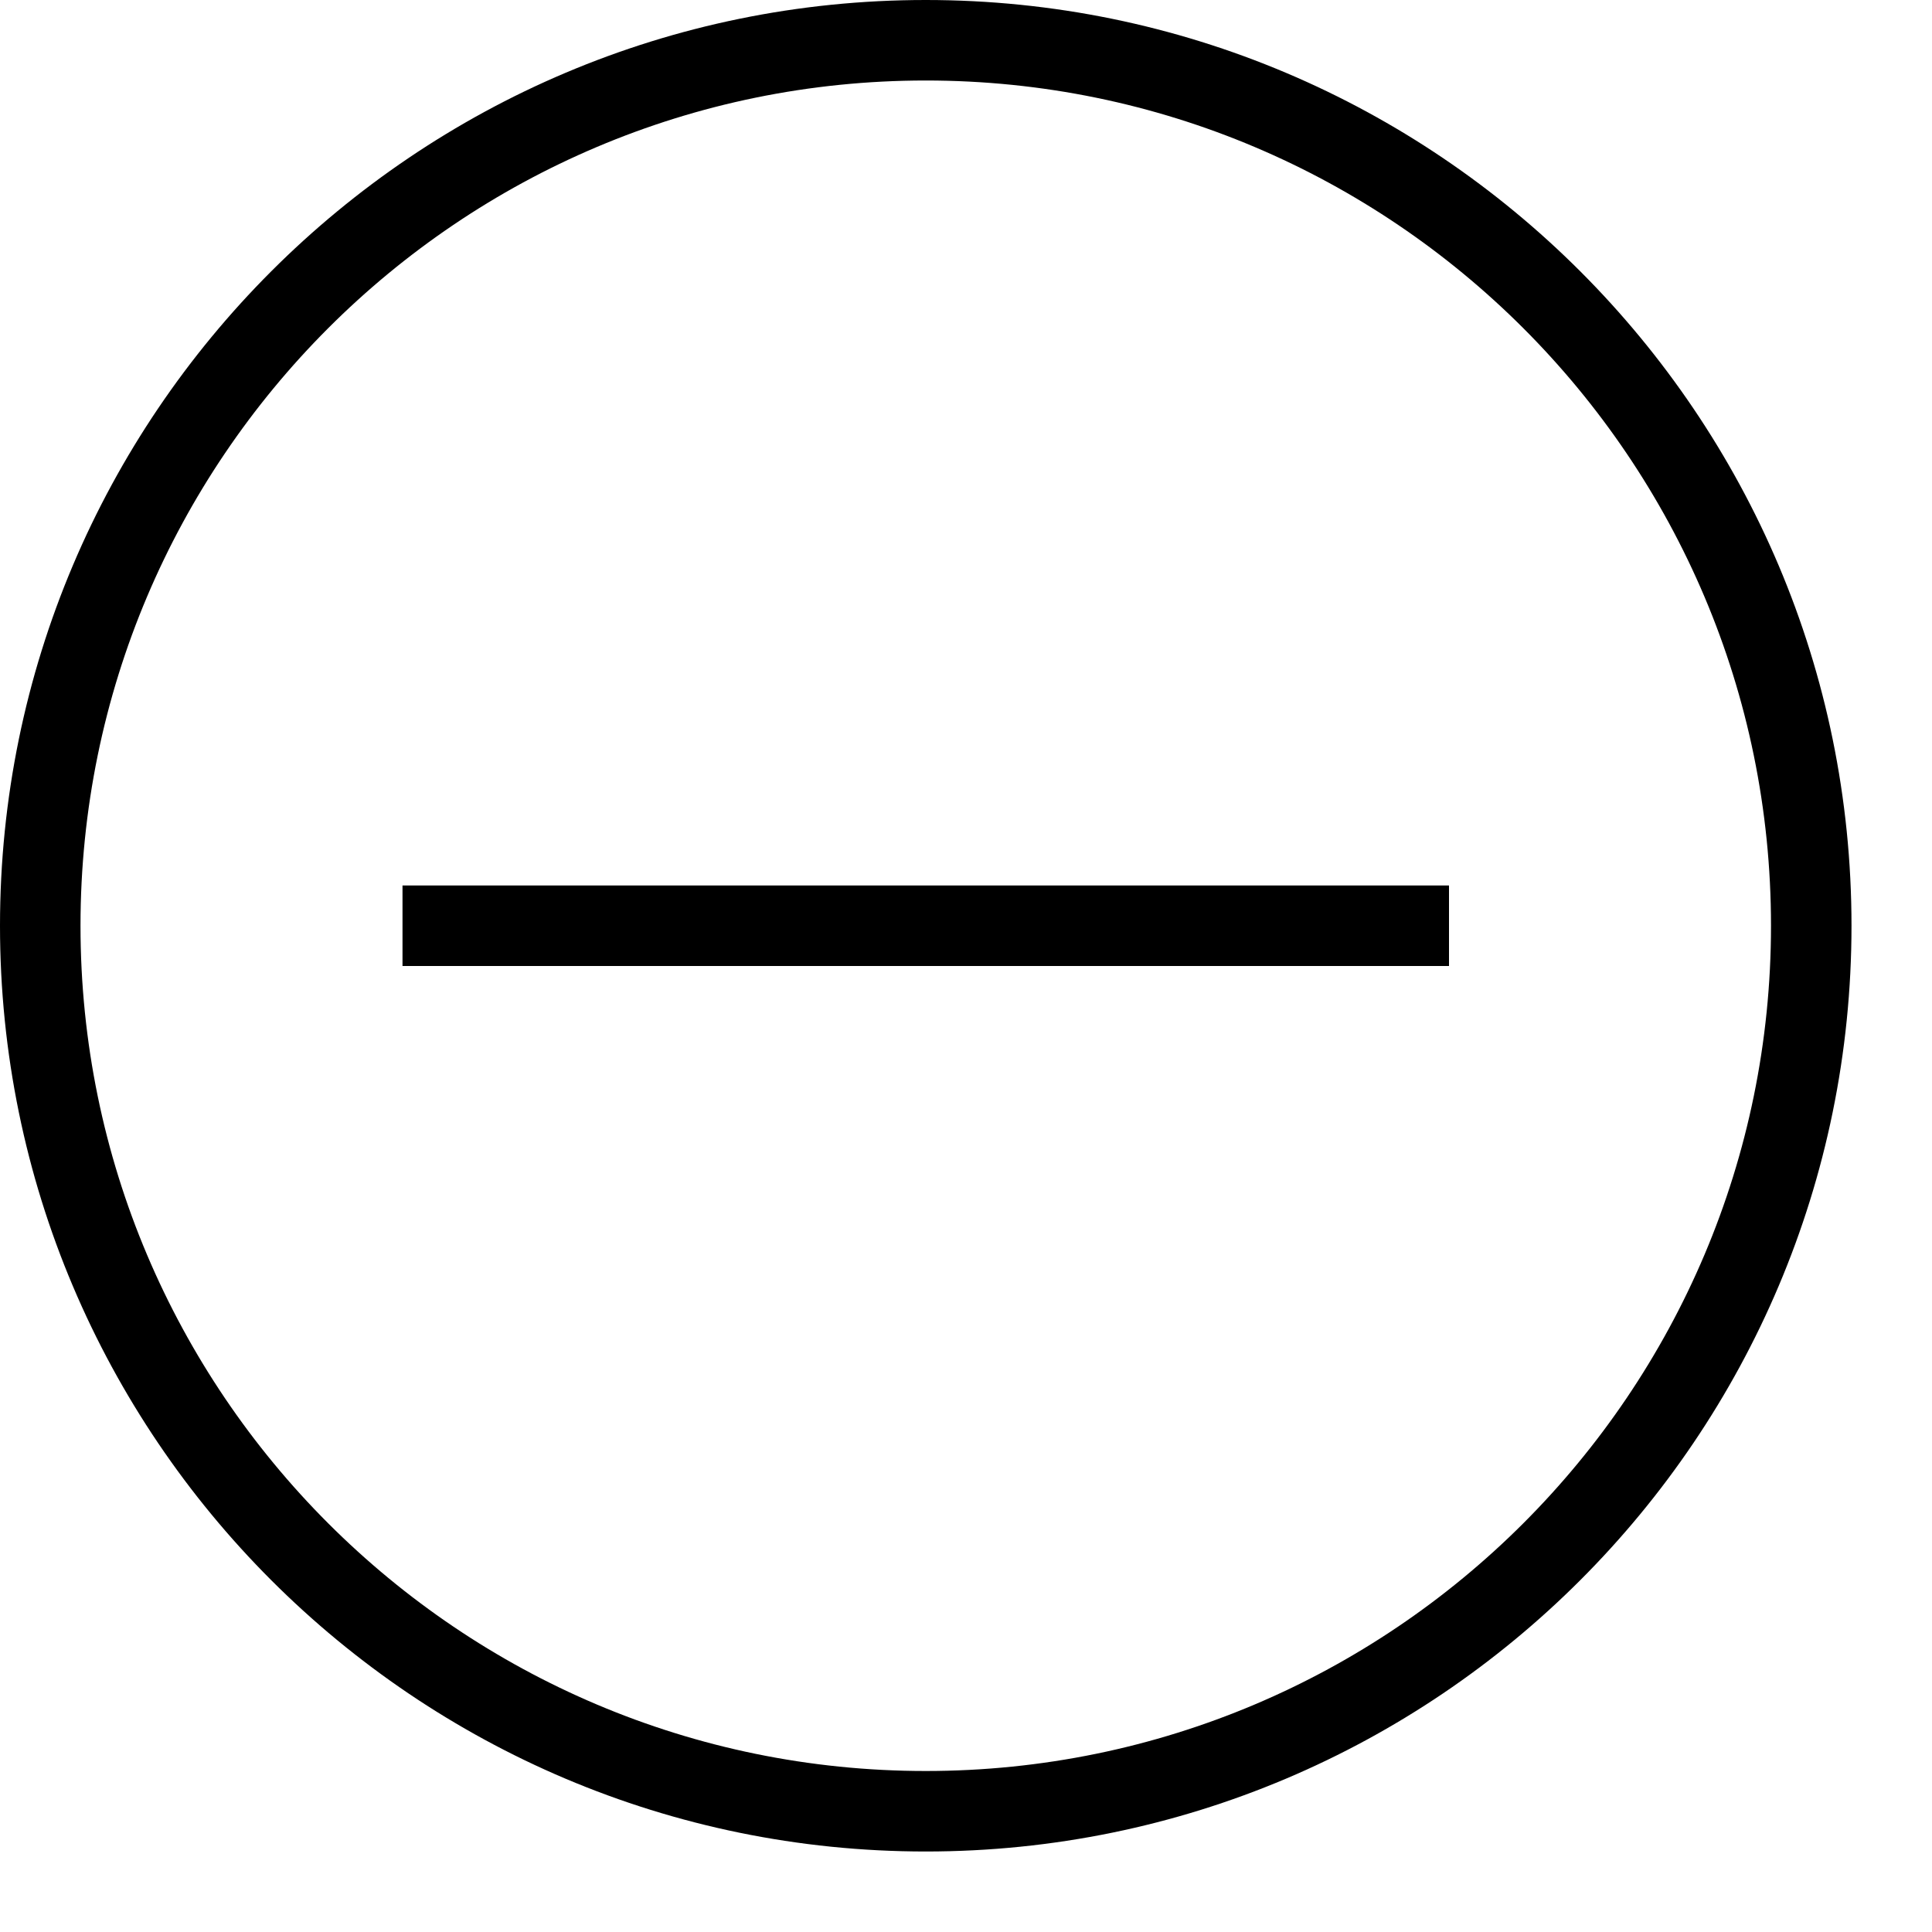
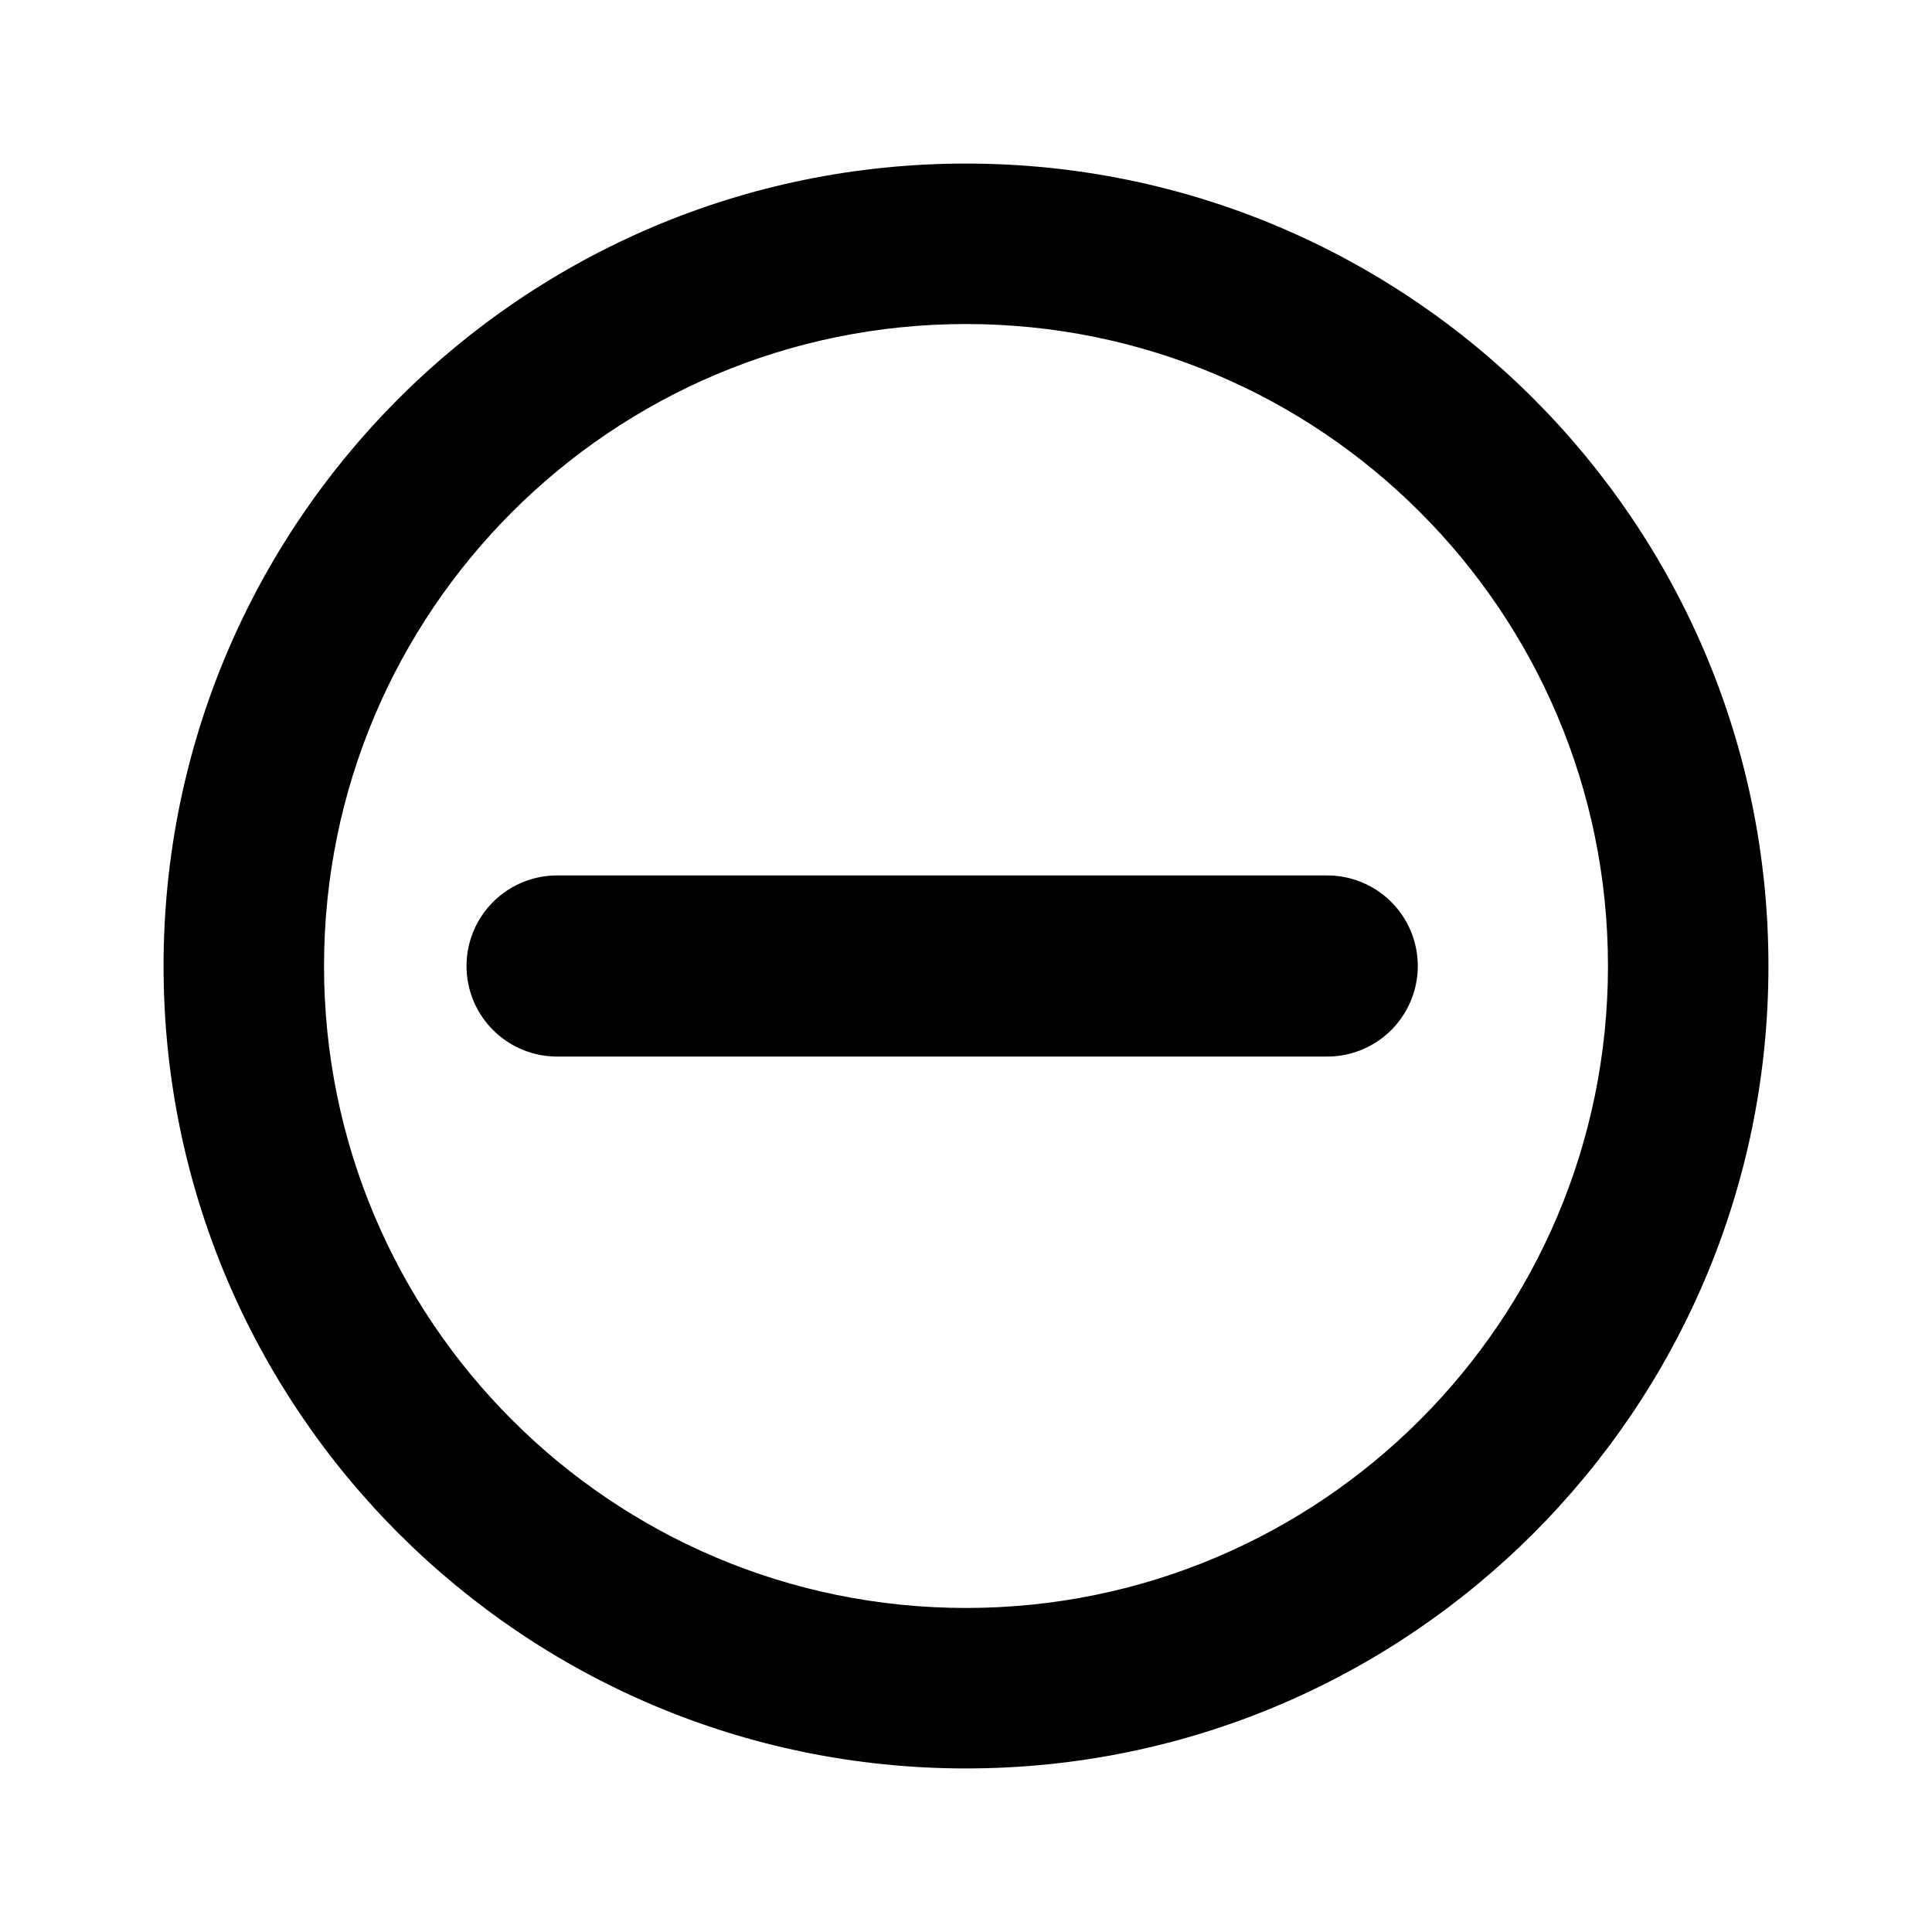
- <svg xmlns="http://www.w3.org/2000/svg" width="24" height="24" fill-rule="evenodd" clip-rule="evenodd">
-   <path d="M11.5 0c6.347 0 11.5 5.153 11.5 11.5s-5.153 11.5-11.5 11.5-11.5-5.153-11.5-11.5 5.153-11.5 11.5-11.5zm0 1c5.795 0 10.5 4.705 10.5 10.5s-4.705 10.5-10.5 10.5-10.5-4.705-10.5-10.5 4.705-10.5 10.5-10.5zm-6.5 10h13v1h-13v-1z" />
+ <svg xmlns="http://www.w3.org/2000/svg" width="32" height="32" viewBox="0 0 32 32">
+   <g id="plus-circle" transform="translate(0.051 0.051)">
+     <rect id="Rectangle_10887" data-name="Rectangle 10887" width="32" height="32" transform="translate(-0.051 -0.051)" opacity="0" />
+     <path id="Path_10701" data-name="Path 10701" d="M15.291,2A13.291,13.291,0,1,0,28.582,15.291,13.291,13.291,0,0,0,15.291,2Zm0,23.924A10.633,10.633,0,1,1,25.924,15.291,10.633,10.633,0,0,1,15.291,25.924Z" transform="translate(0.658 0.658)" />
+     <path id="Path_10717" data-name="Path 10717" d="M9.176,15.949H21.932" fill="none" stroke="#000" stroke-linecap="round" stroke-width="3" />
+   </g>
</svg>
